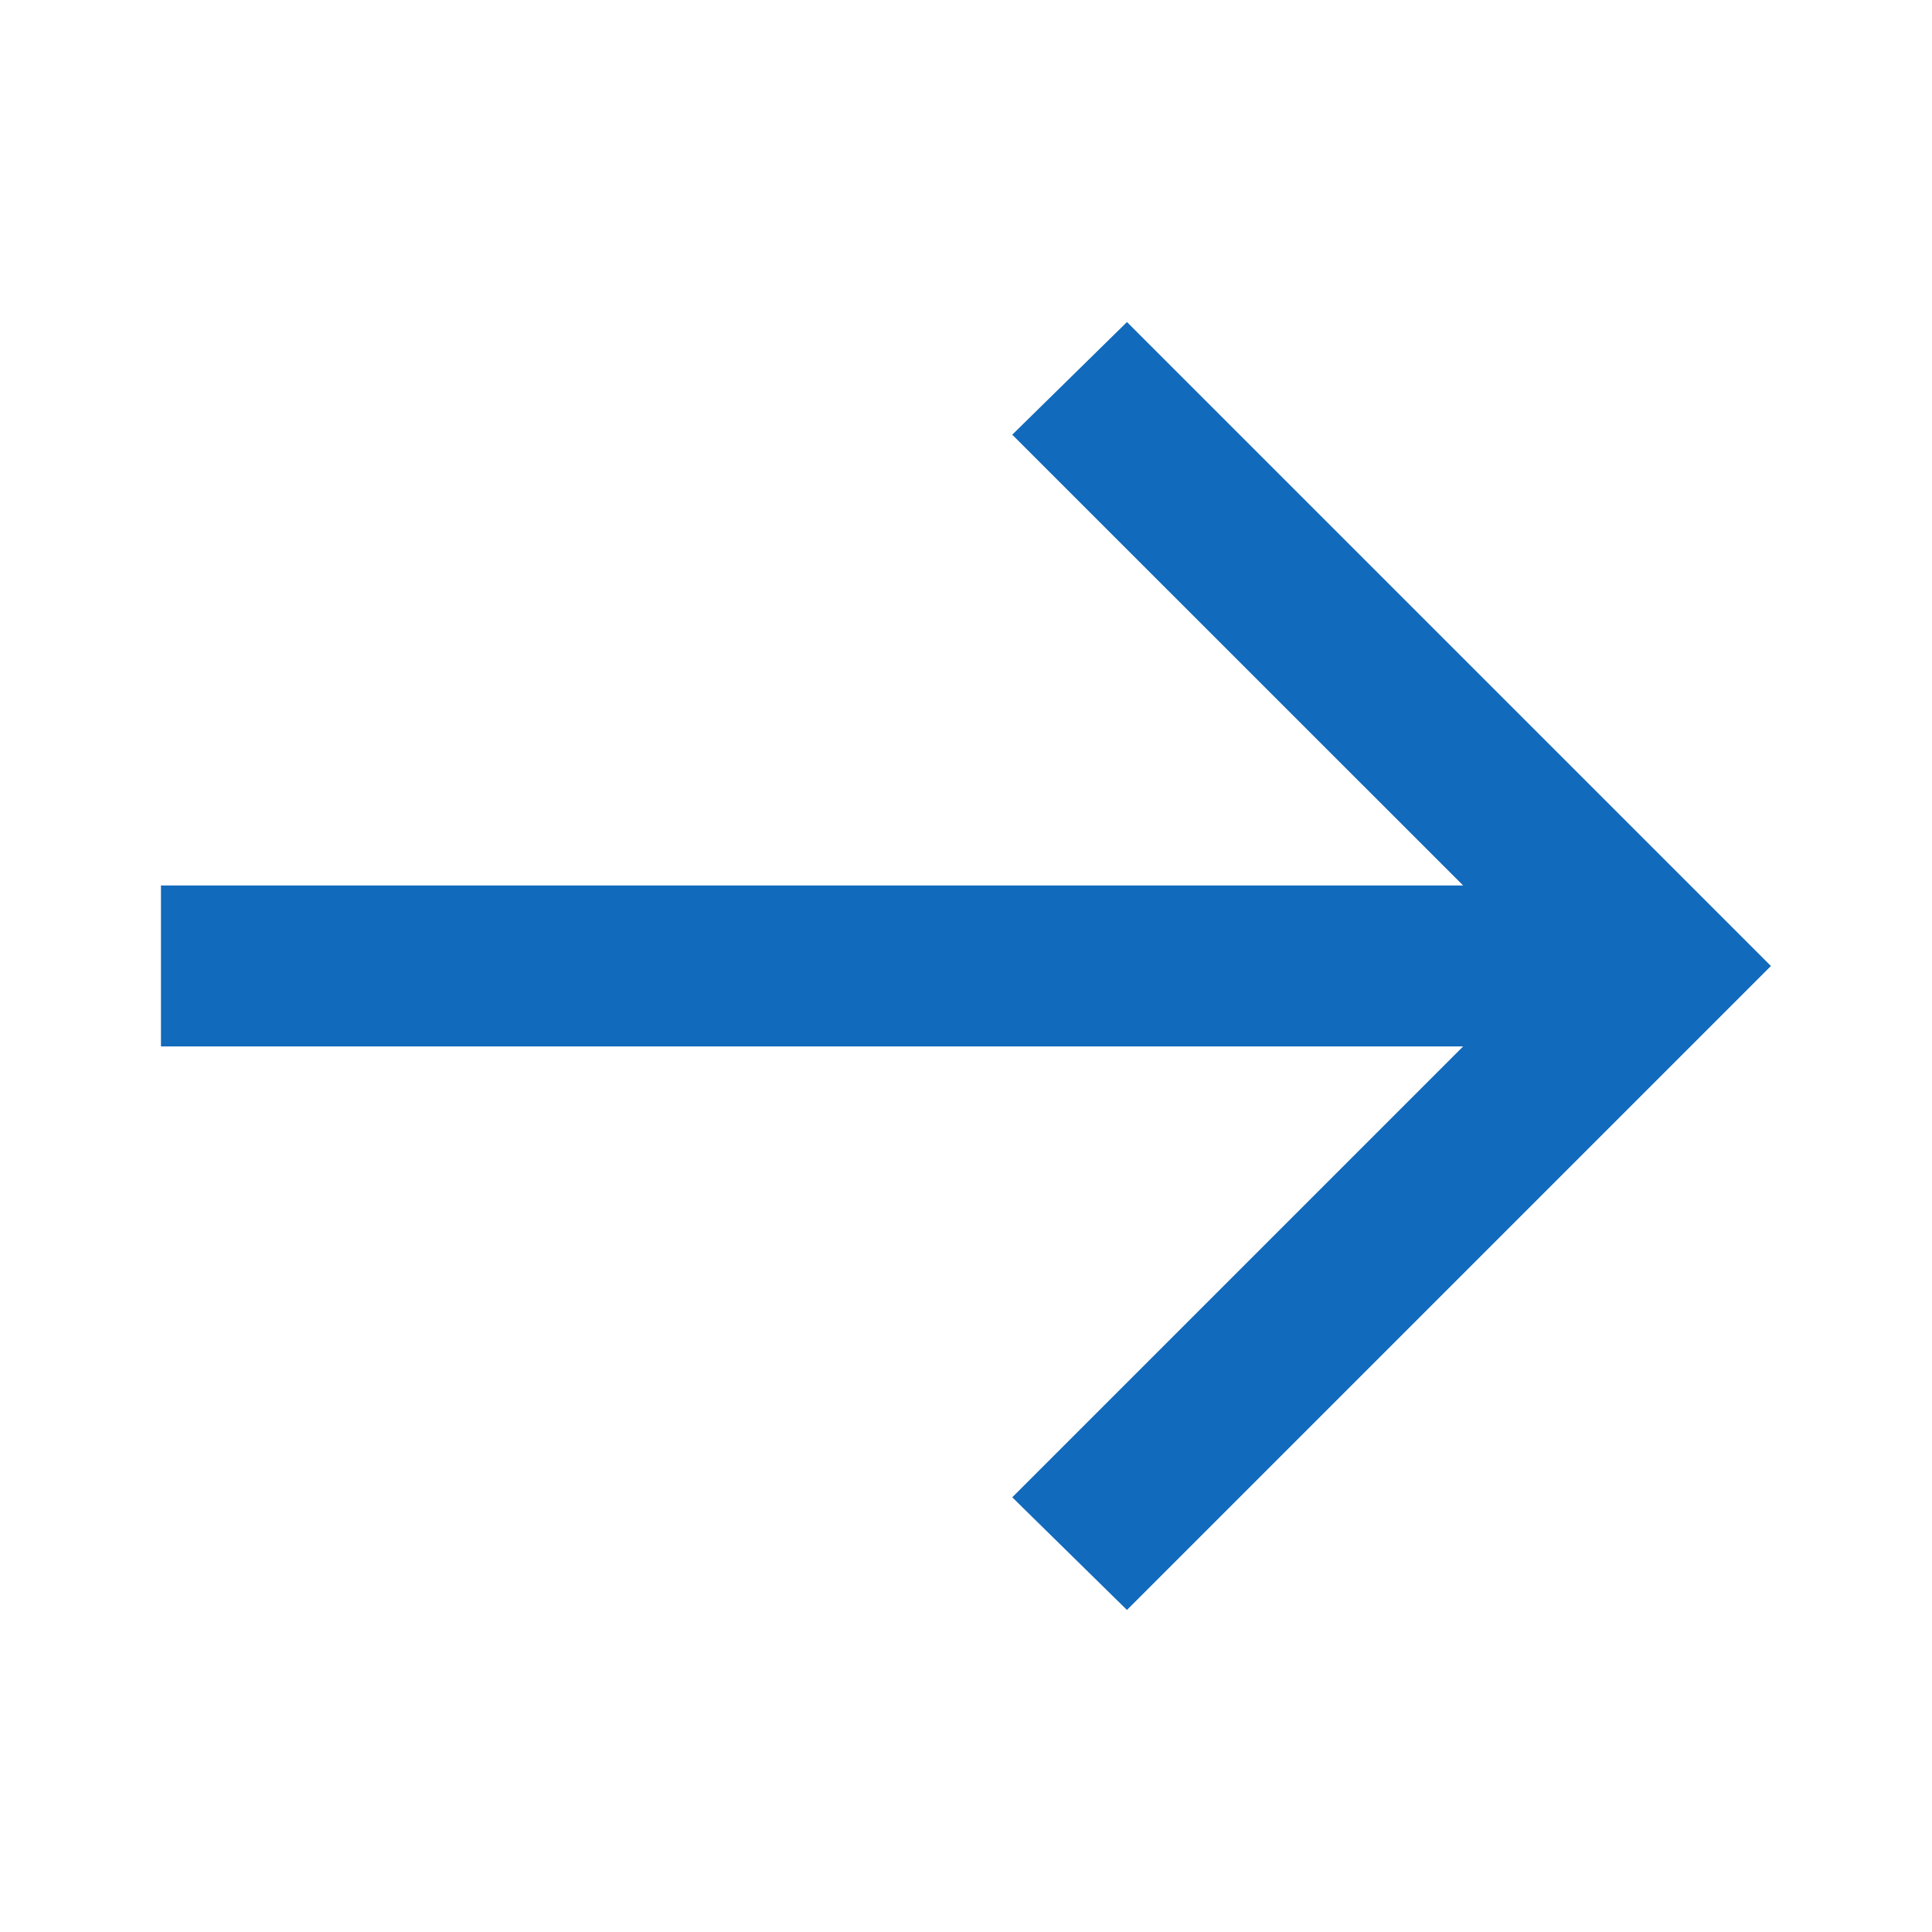
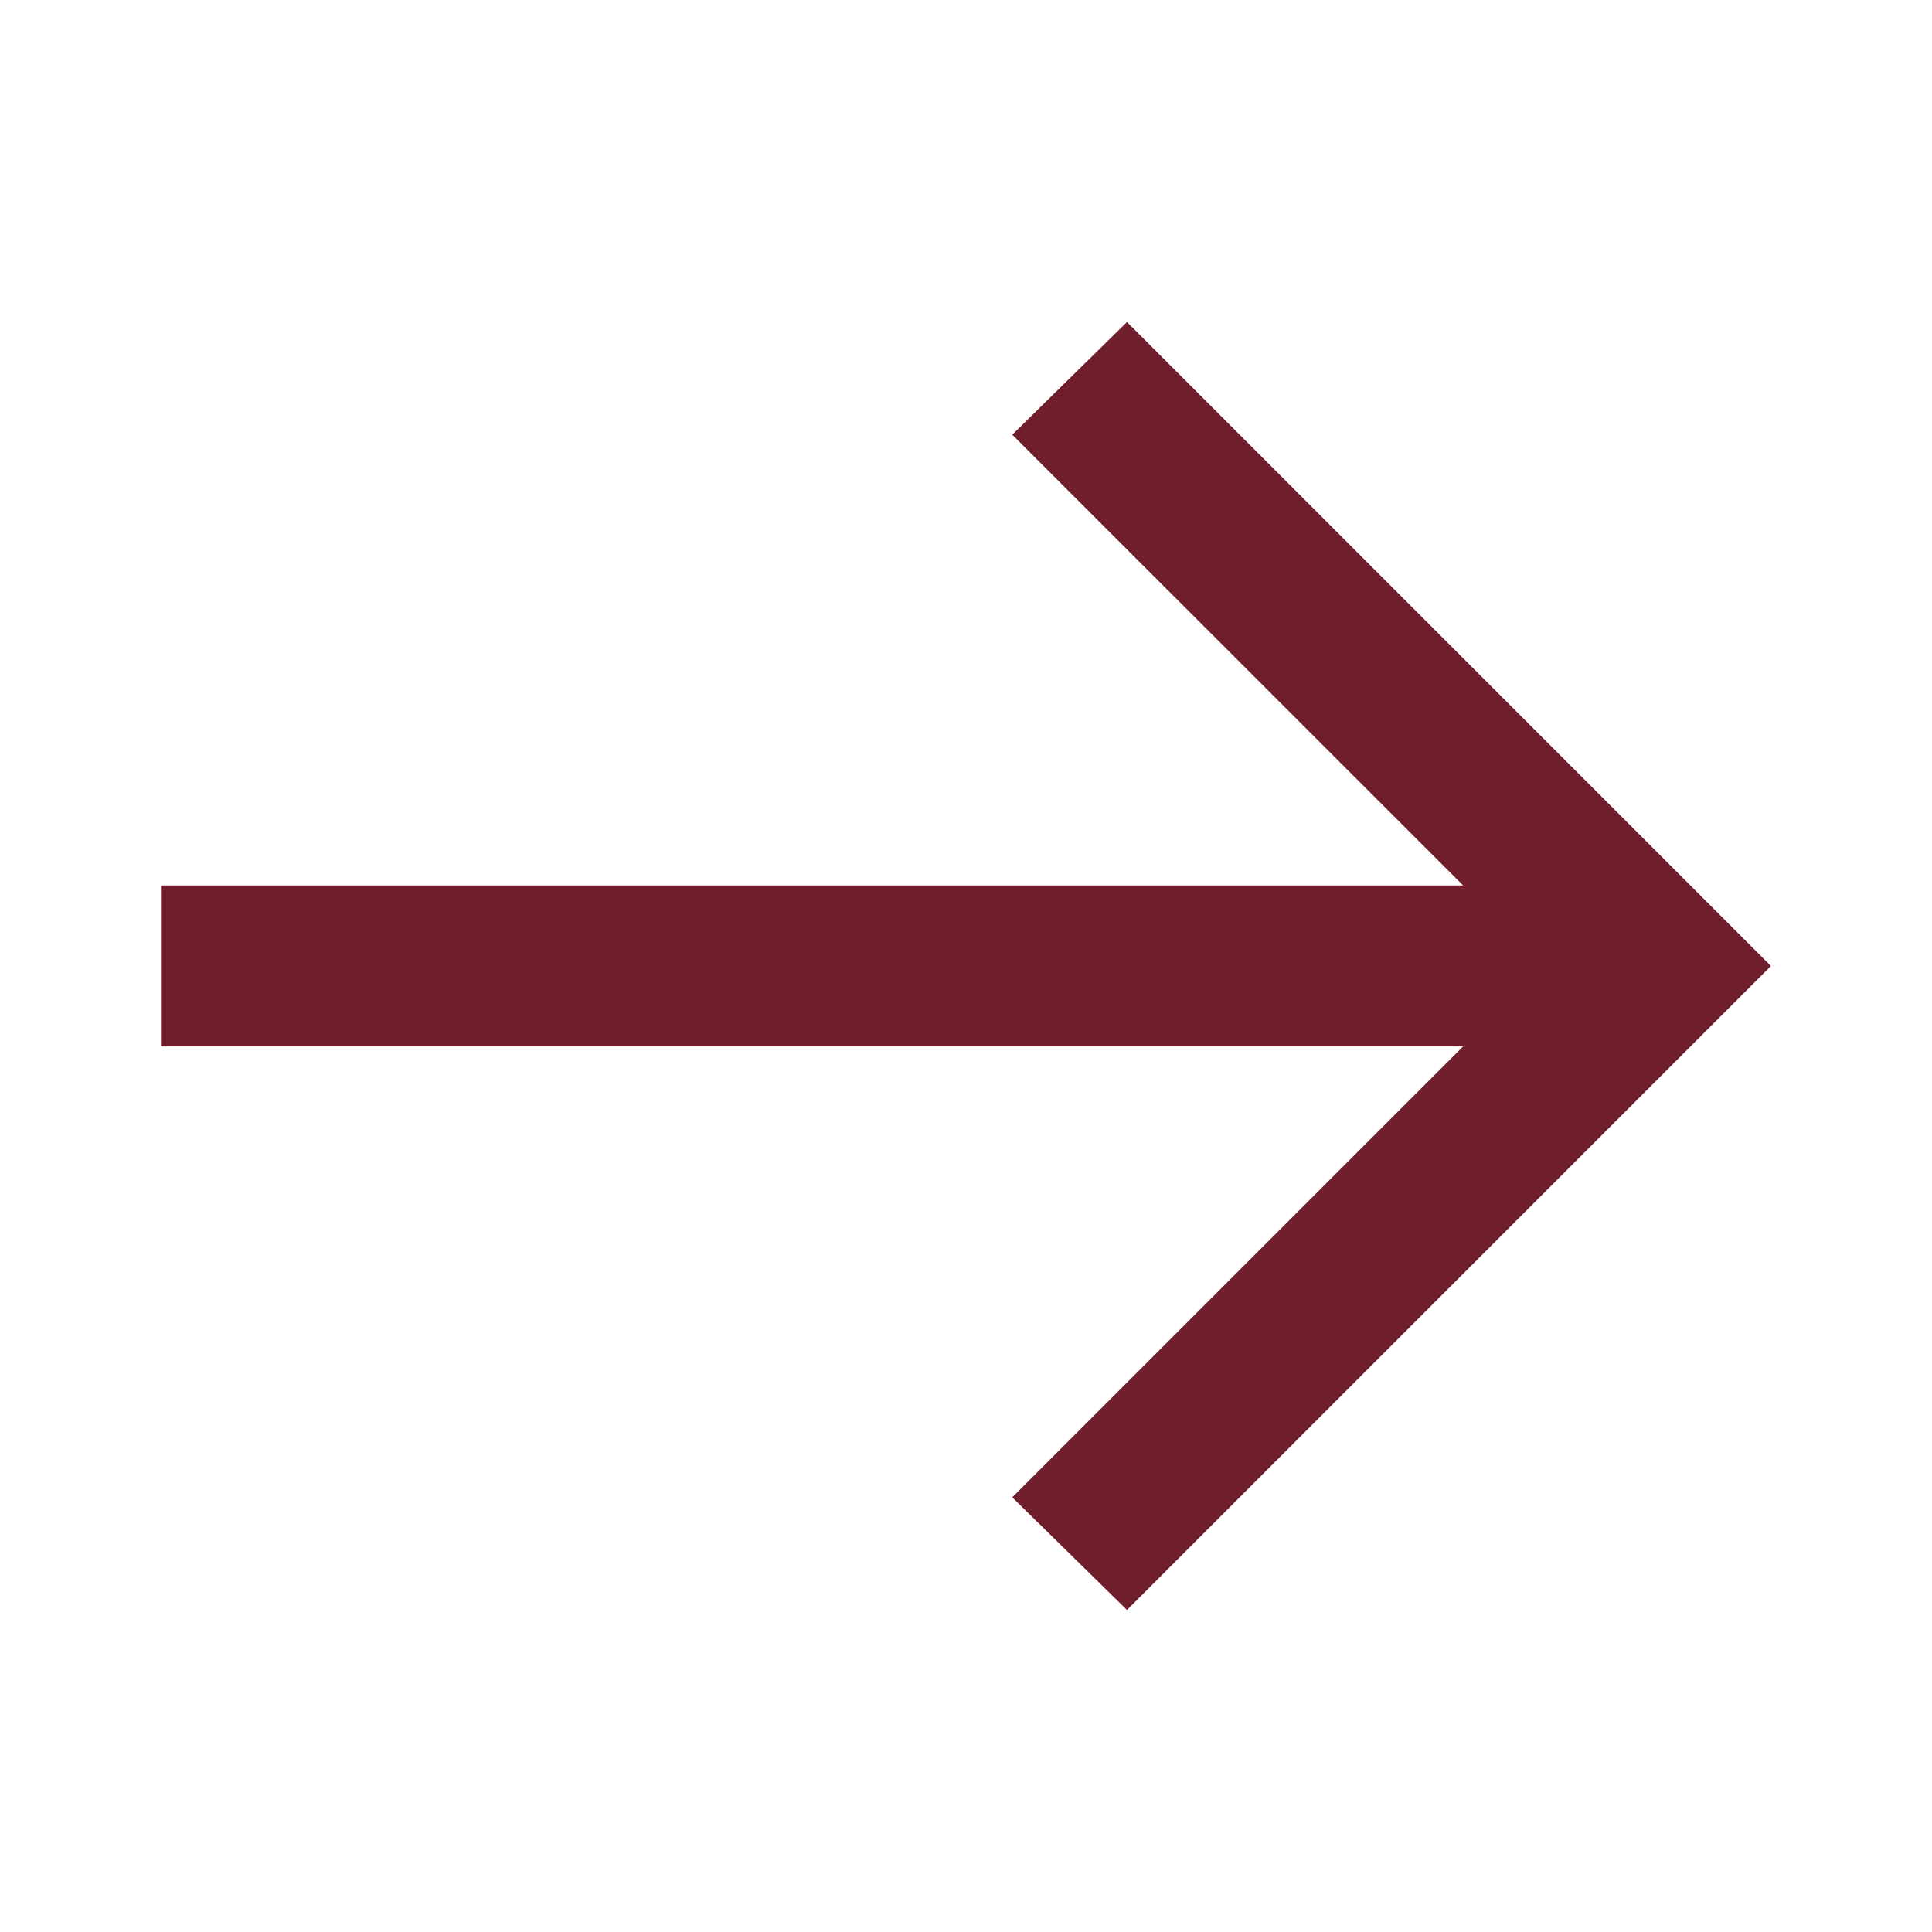
<svg xmlns="http://www.w3.org/2000/svg" width="16" height="16" viewBox="0 0 16 16" fill="none">
-   <path d="M9.333 13.333L14.666 8L9.333 2.667L8.383 3.6L12.117 7.333H1.333V8.666H12.117L8.383 12.4L9.333 13.333Z" fill="#116ABC" />
+   <path d="M9.333 13.333L14.666 8L9.333 2.667L8.383 3.6L12.117 7.333H1.333V8.666H12.117L8.383 12.4L9.333 13.333Z" fill="#701E2C" />
</svg>
